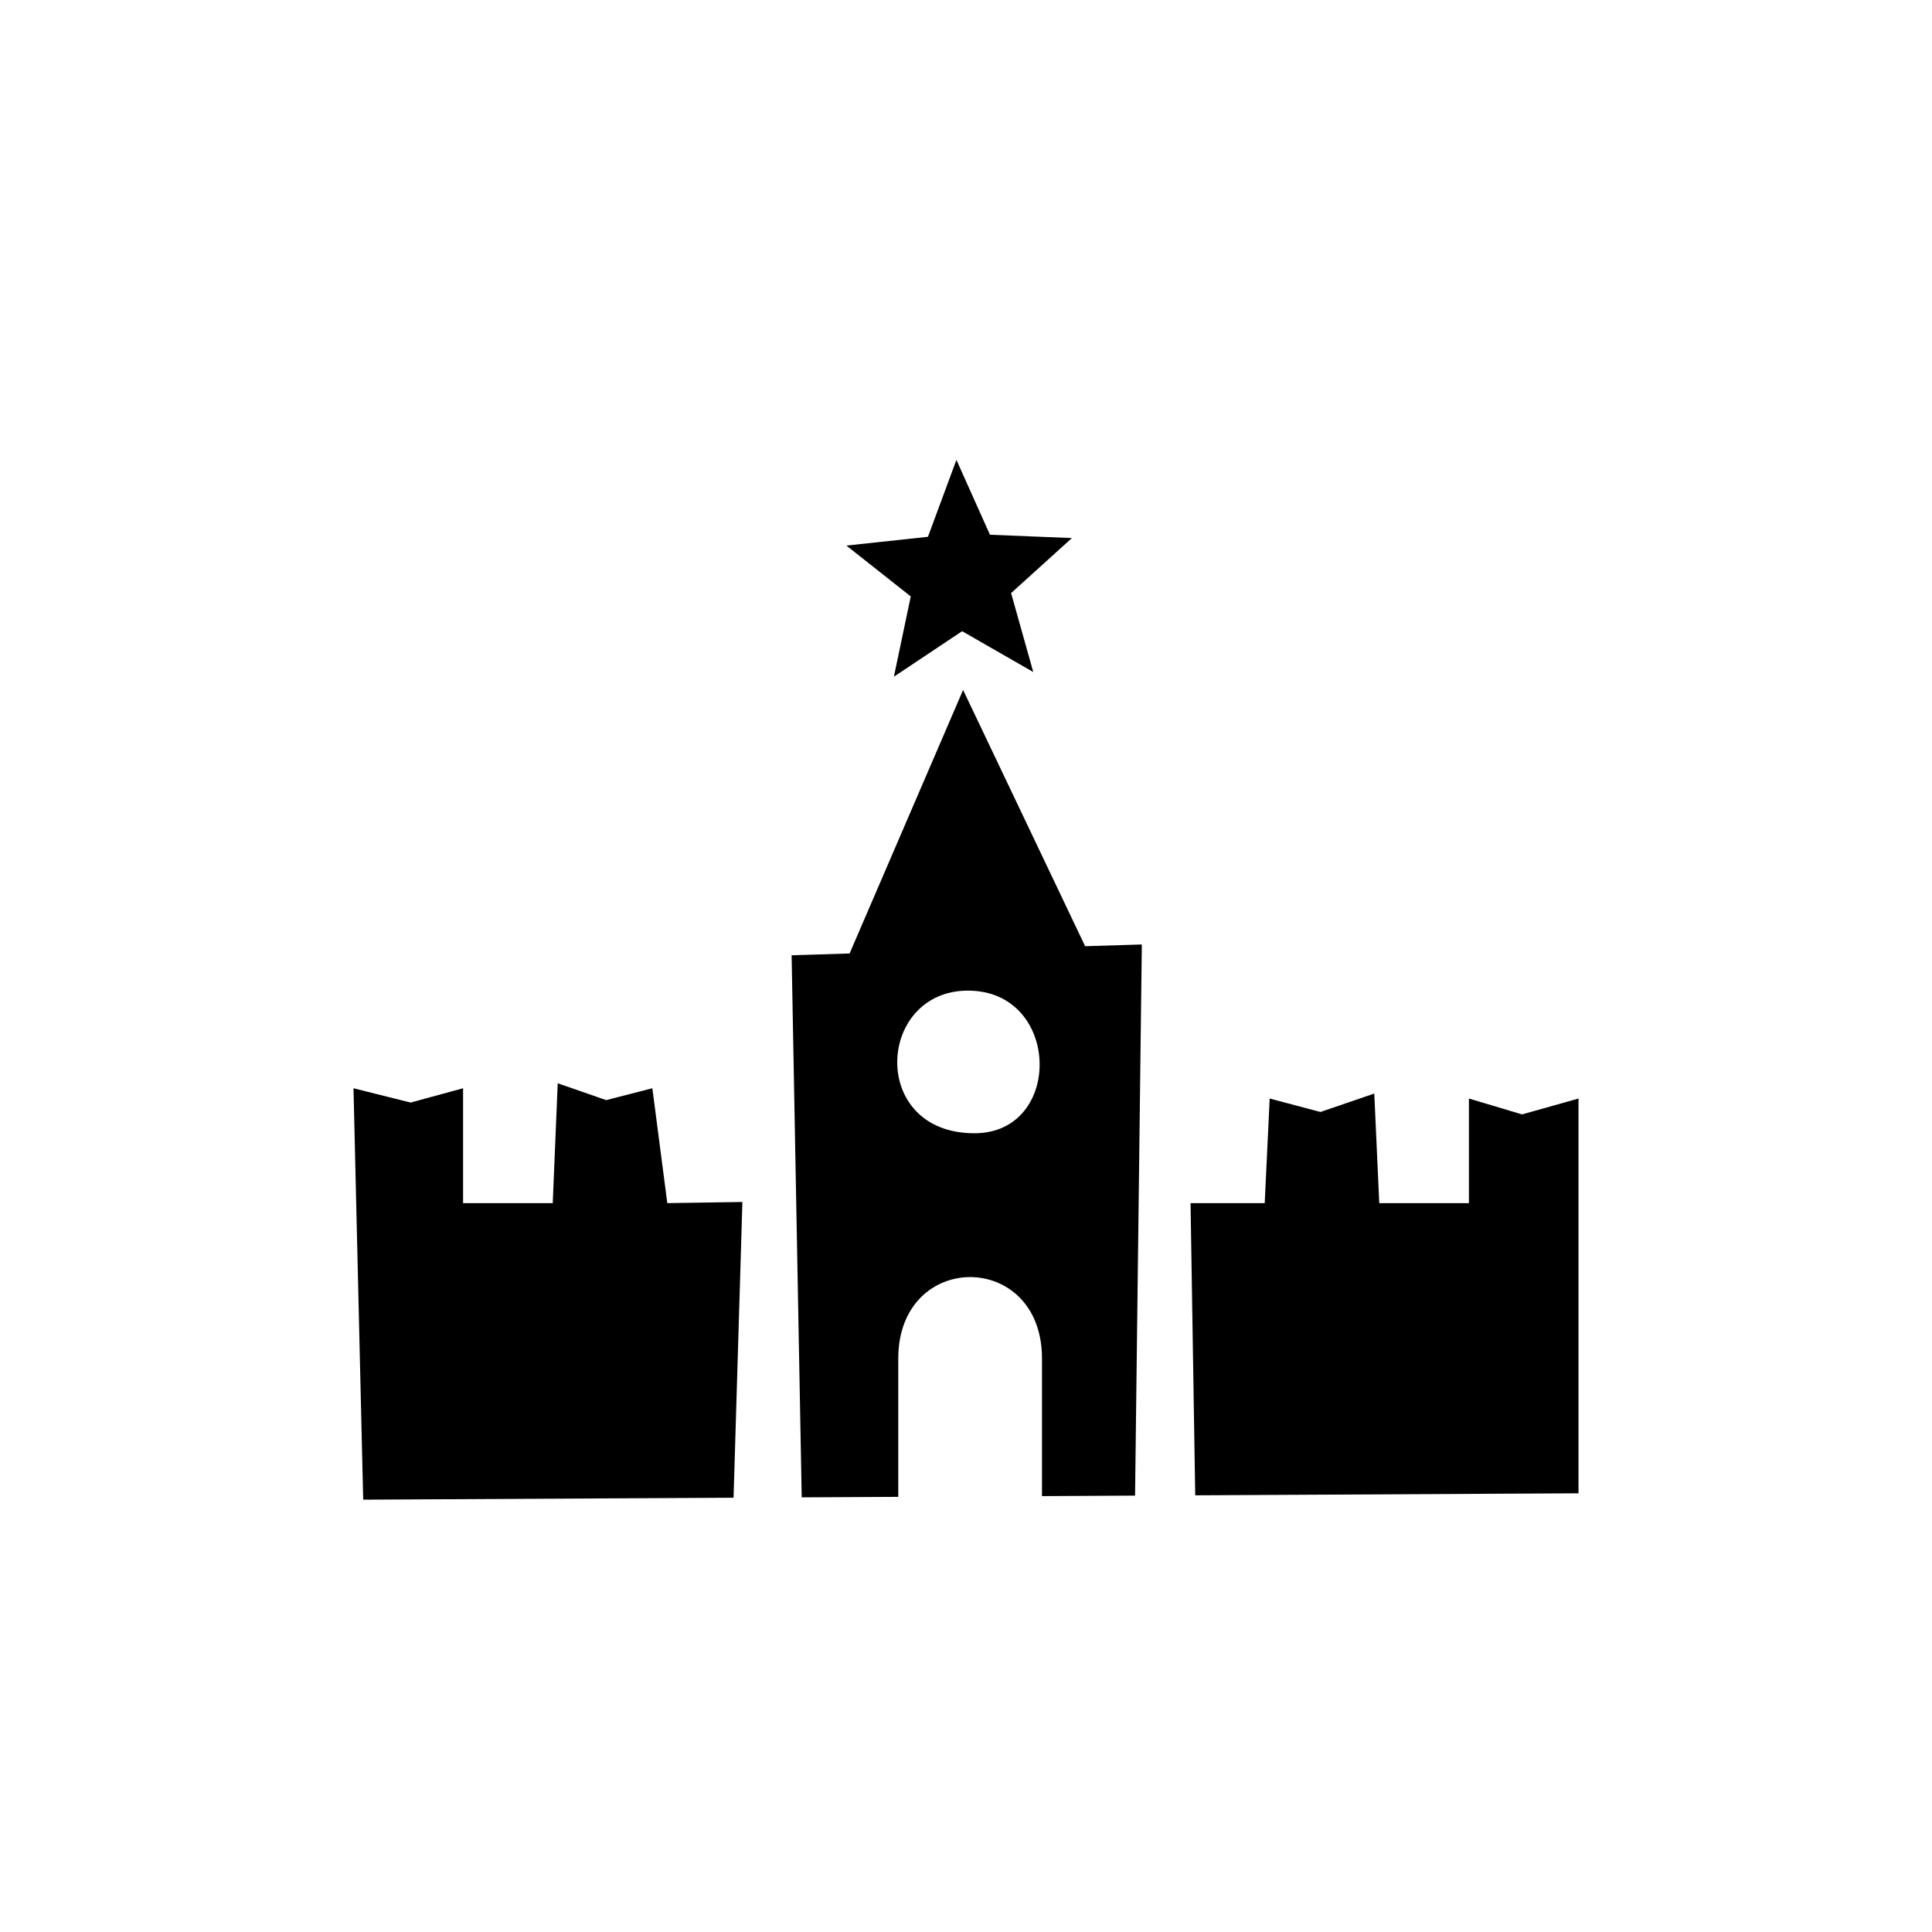
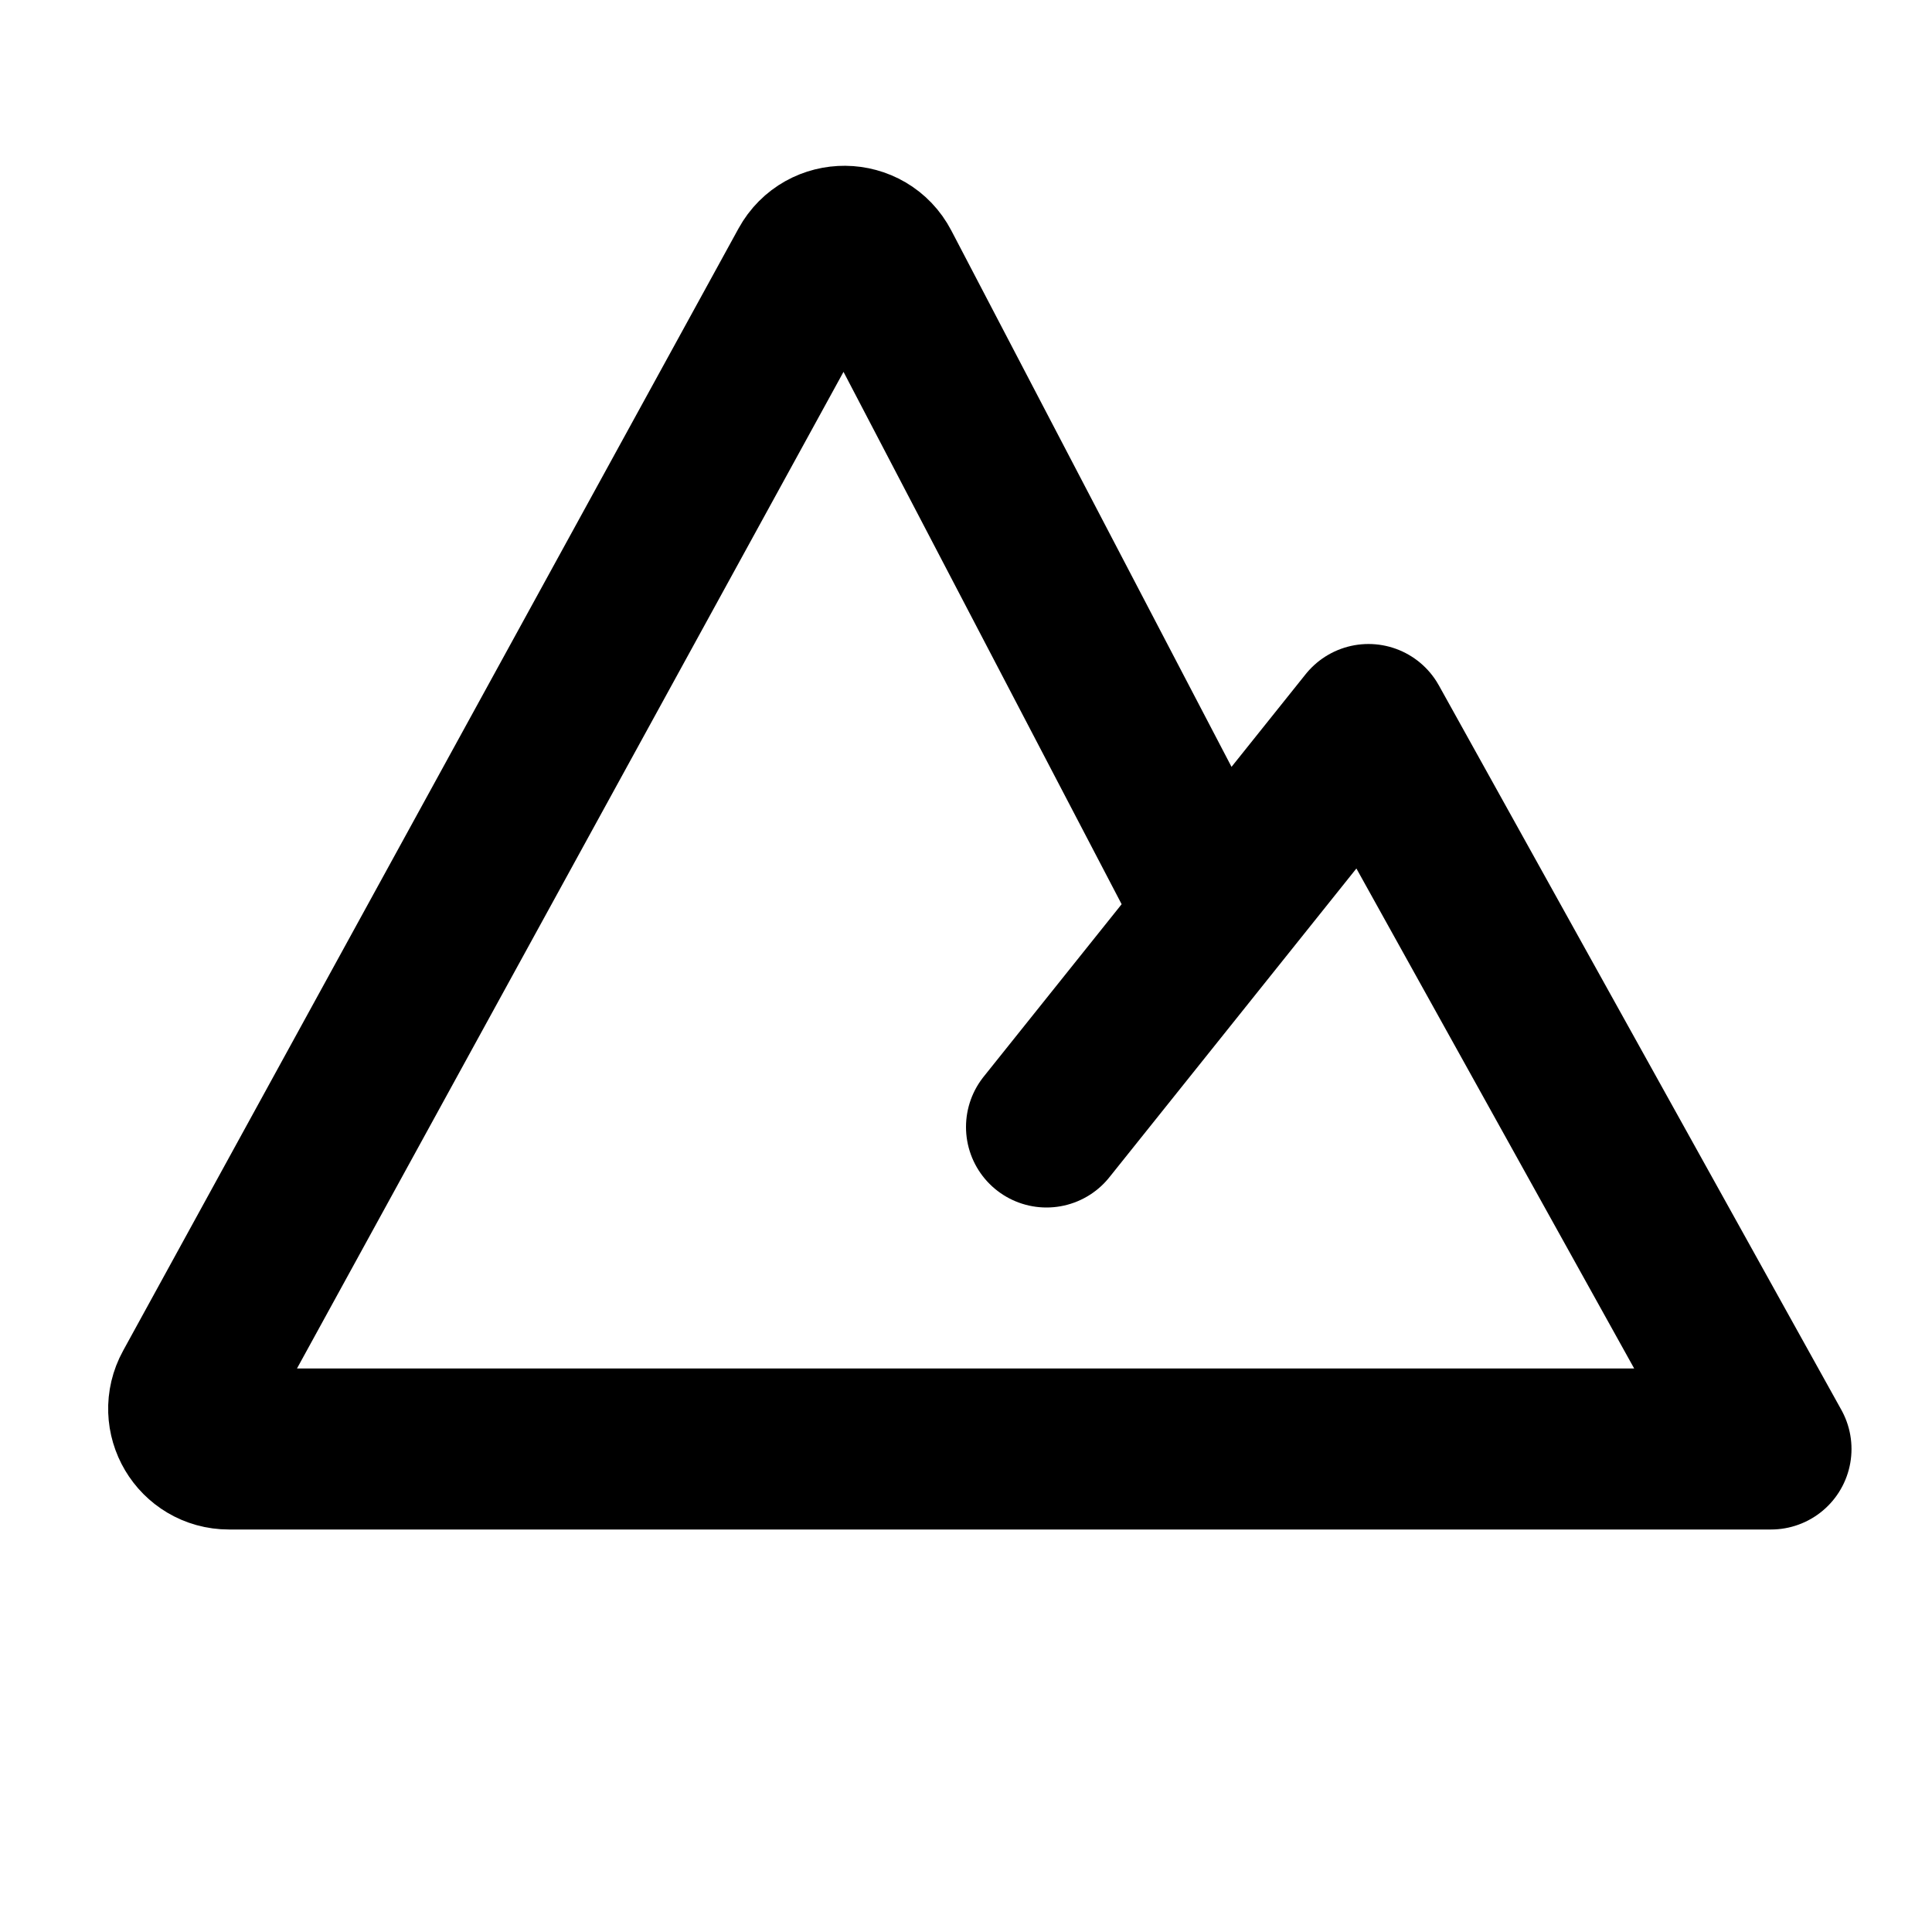
- <svg xmlns="http://www.w3.org/2000/svg" viewBox="-20 0 190 190" fill="none">
+ <svg xmlns="http://www.w3.org/2000/svg" viewBox="0 0 24 24" fill="none">
  <g id="SVGRepo_bgCarrier" stroke-width="0" />
  <g id="SVGRepo_tracerCarrier" stroke-linecap="round" stroke-linejoin="round" />
  <g id="SVGRepo_iconCarrier">
-     <path fill-rule="evenodd" clip-rule="evenodd" d="M97.083 118.32H104.376L104.866 108.033L109.855 109.357L115.152 107.544L115.642 118.321H124.459V108.034L129.685 109.595L135.236 108.034V146.857L97.543 147.055L97.083 118.32ZM82.473 147.132C82.473 142.007 82.473 133.561 82.473 133.531C82.416 122.94 68.387 122.951 68.339 133.552C68.339 133.576 68.339 142.093 68.339 147.206L58.844 147.255L57.85 93.945L63.552 93.769L74.715 67.854L86.717 93.055L92.292 92.883L91.626 147.084L82.473 147.132ZM75.192 97.422C66.196 97.422 65.431 111.449 75.83 111.449C84.595 111.45 84.365 97.422 75.192 97.422ZM81.616 66.09L74.62 62.074L67.91 66.548L69.567 58.654L63.238 53.654L71.257 52.791L74.058 45.228L77.356 52.588L85.415 52.914L79.435 58.326L81.616 66.09ZM15.718 147.483L14.764 107.023L20.382 108.429L25.541 107.023V118.32H34.358L34.848 106.533L39.617 108.19L44.155 107.023L45.625 118.32L53.01 118.207L52.141 147.292L15.718 147.483Z" fill="#000000" />
+     <path d="M13 14L17 9L22 18H2.844C2.464 18 2.223 17.593 2.406 17.26L10.051 3.319C10.243 2.969 10.748 2.974 10.932 3.328L15.122 11.348" stroke="currentColor" stroke-width="2" stroke-linecap="round" stroke-linejoin="round" />
  </g>
</svg>
